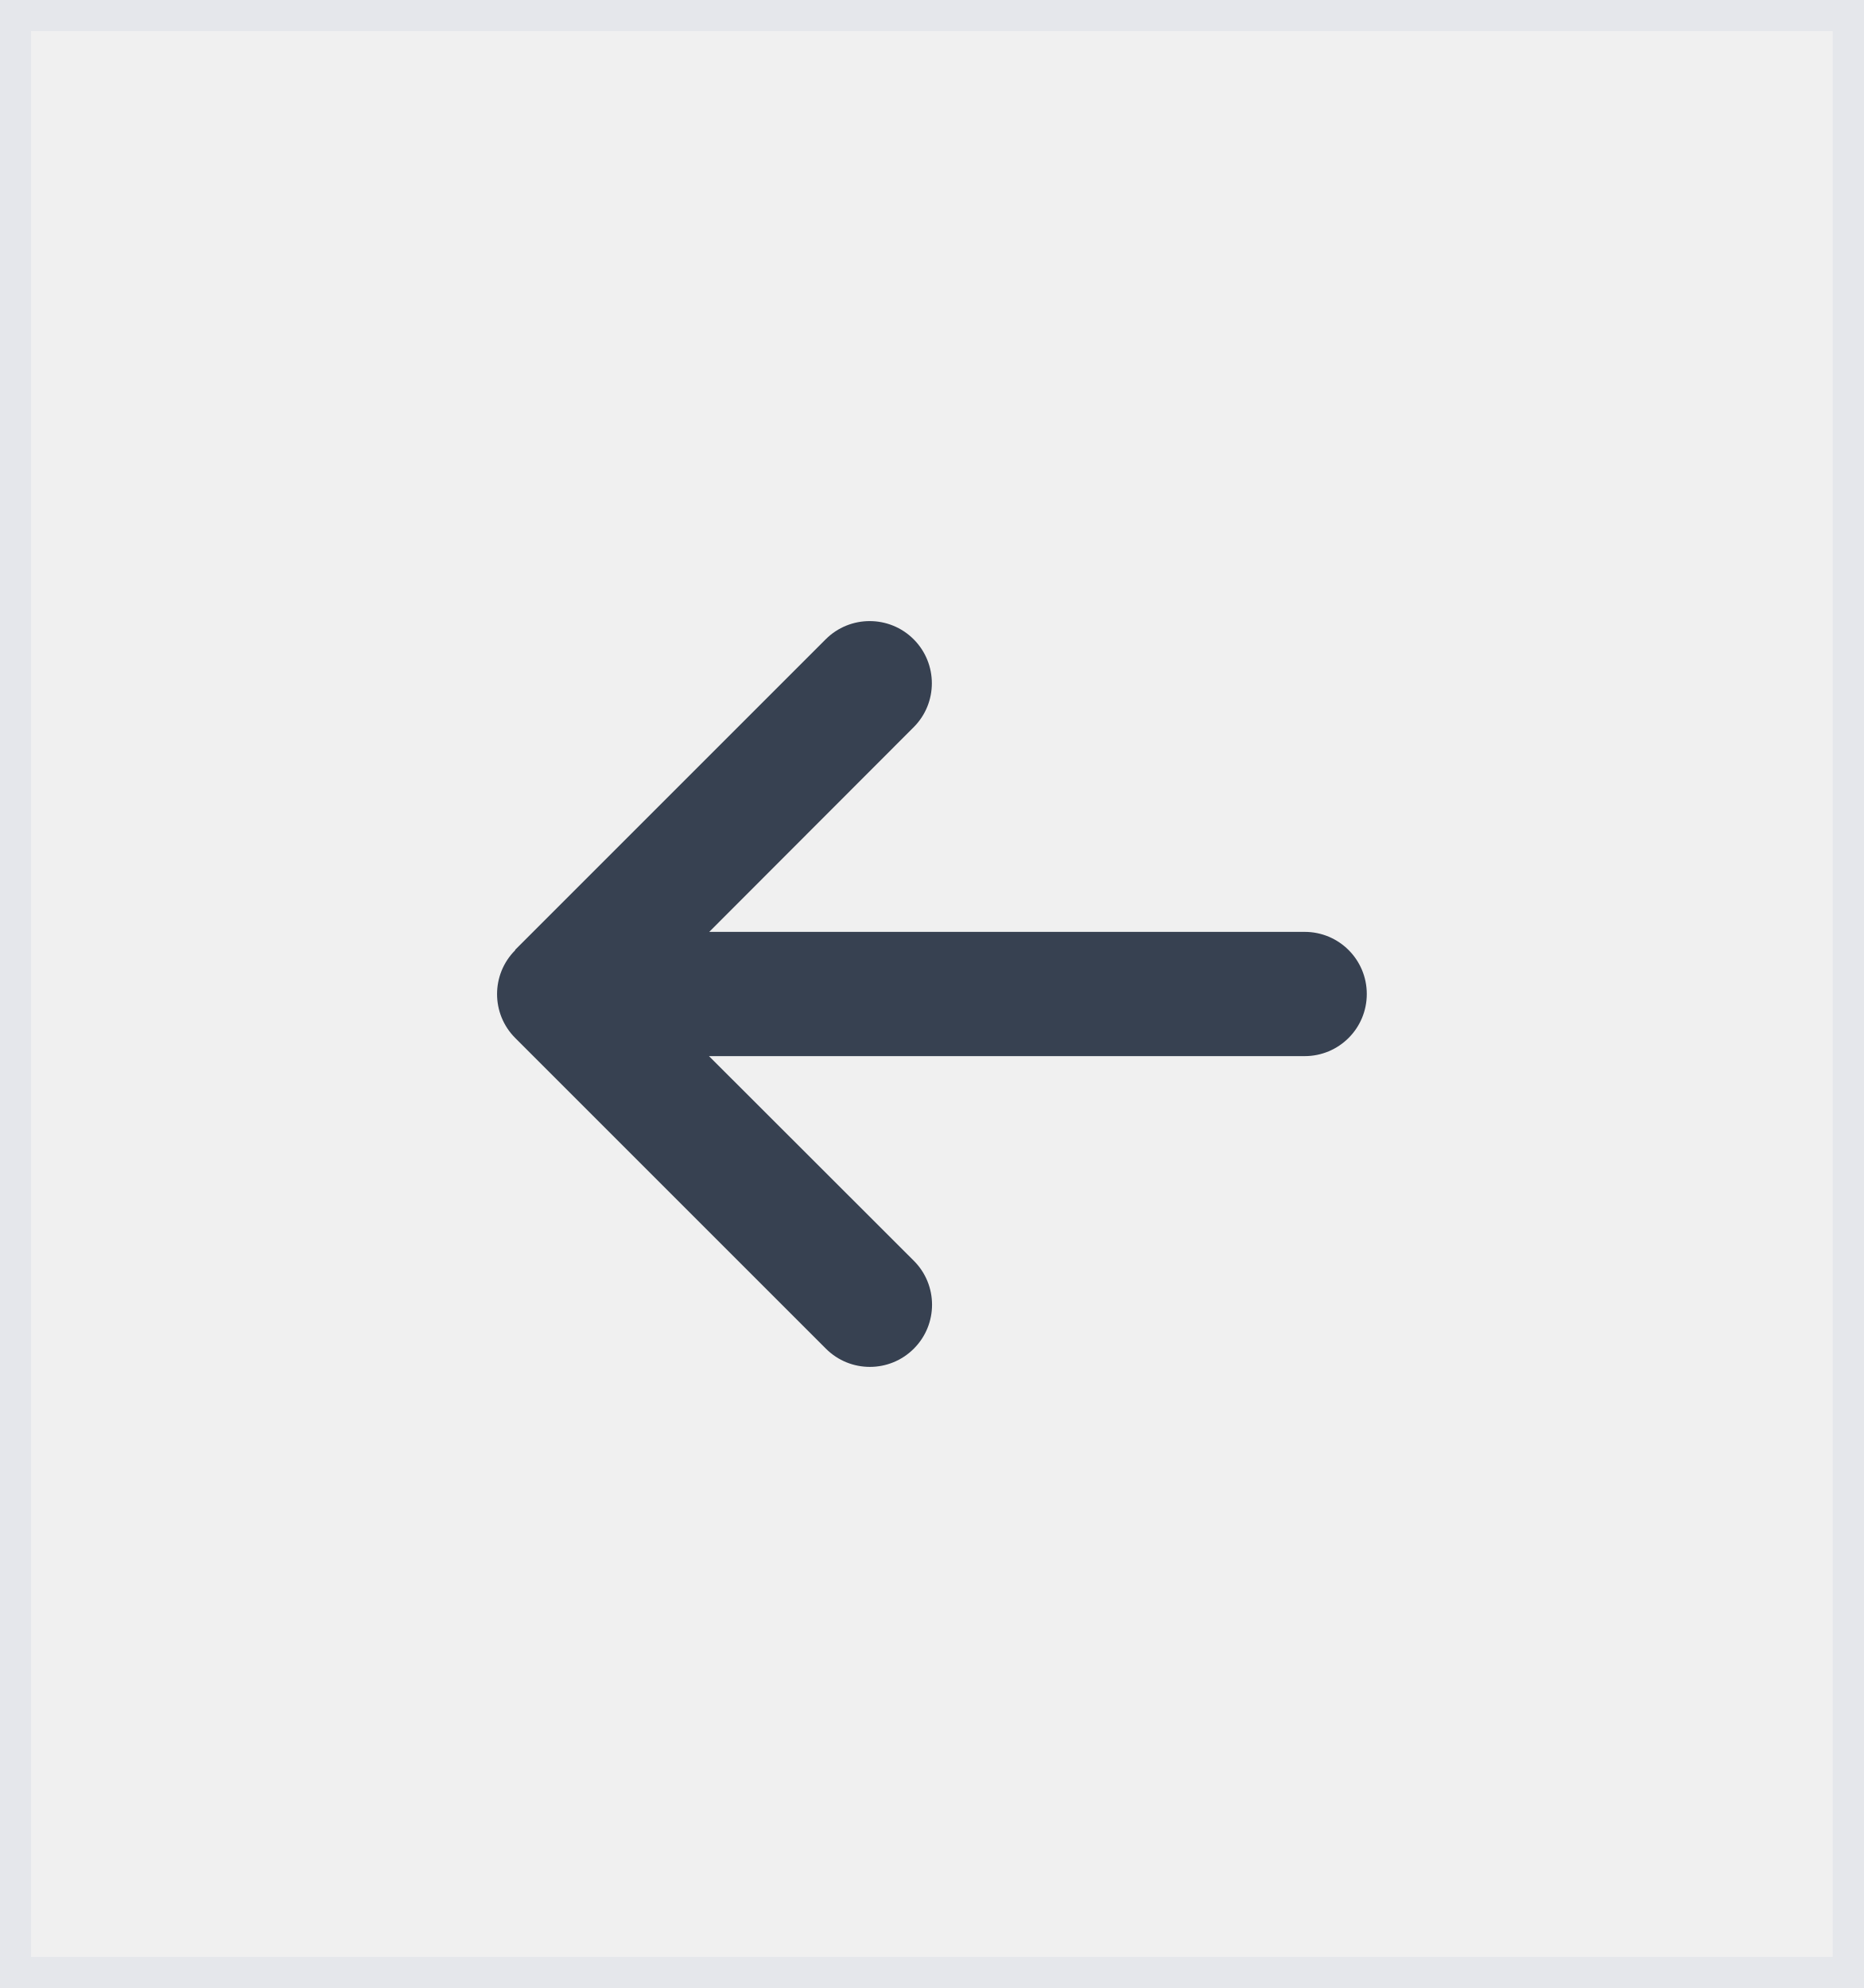
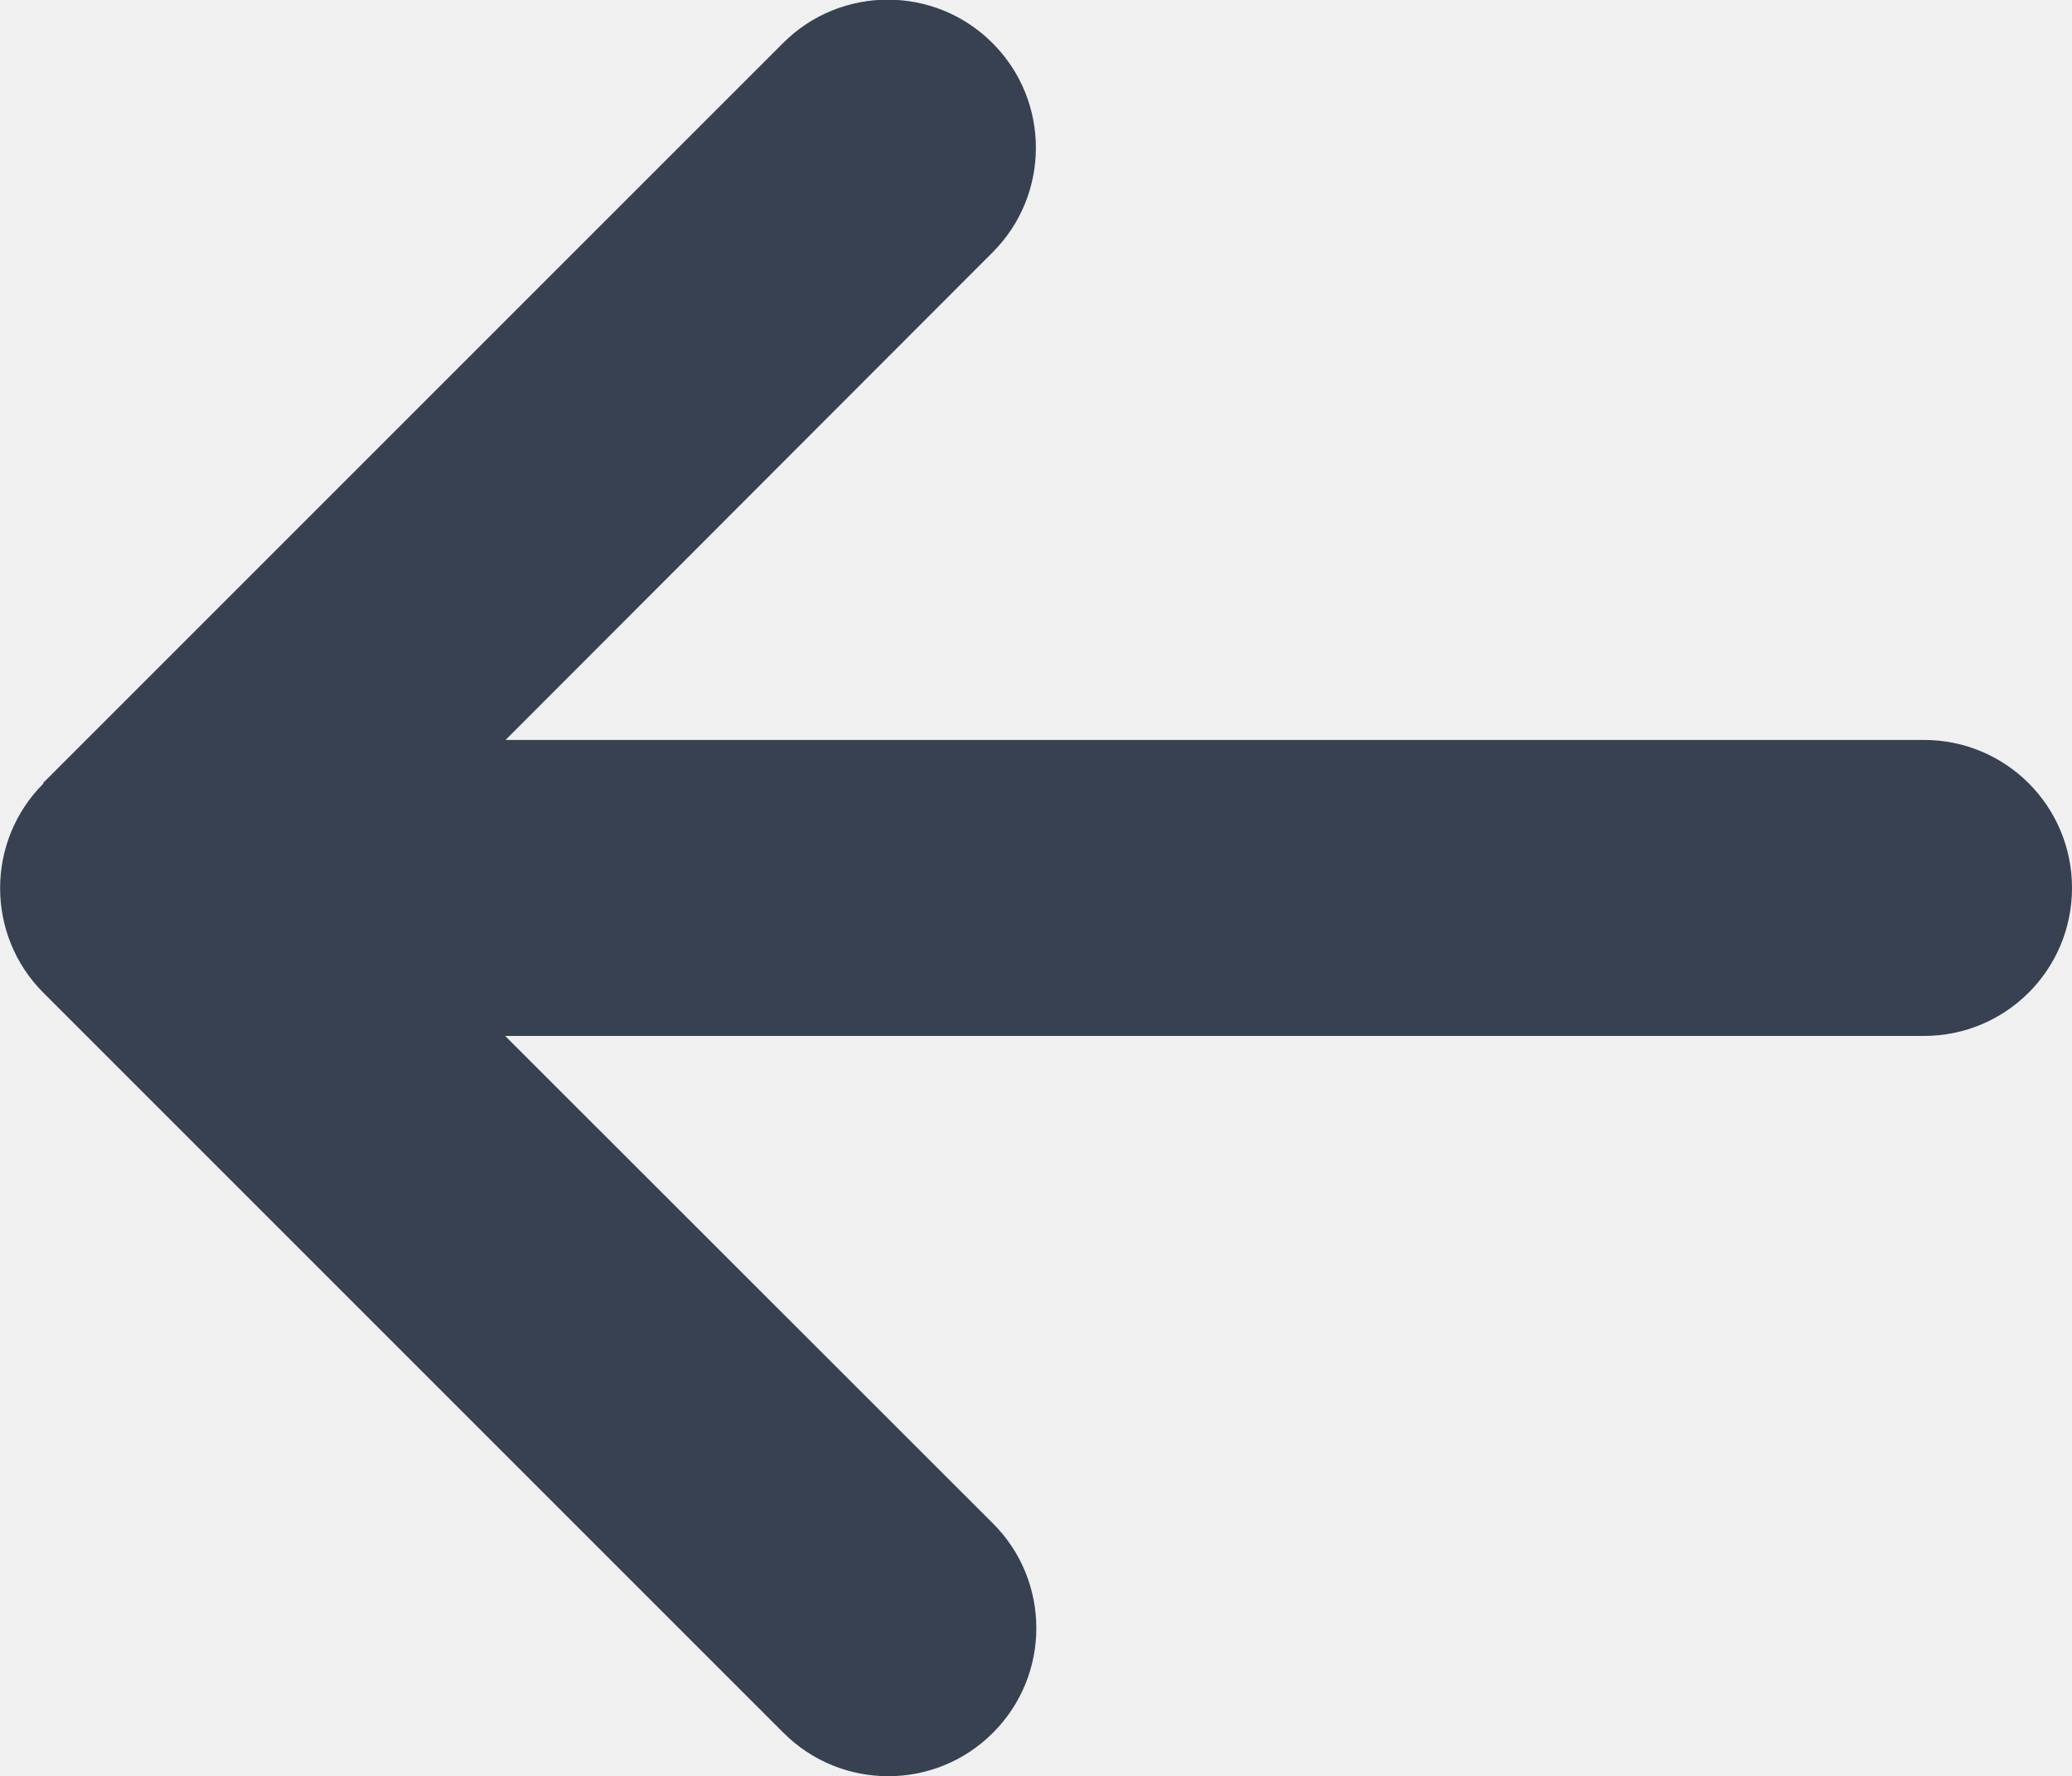
- <svg xmlns="http://www.w3.org/2000/svg" width="30" height="32" viewBox="0 0 30 32" fill="none">
-   <path d="M30 32H0V0H30V32Z" stroke="#E5E7EB" />
-   <g clip-path="url(#clip0_264_4123)">
-     <g clip-path="url(#clip1_264_4123)">
-       <path d="M8.294 15.294C7.903 15.684 7.903 16.319 8.294 16.709L13.294 21.709C13.684 22.1 14.319 22.1 14.709 21.709C15.1 21.319 15.1 20.684 14.709 20.294L11.412 17H21C21.553 17 22 16.553 22 16C22 15.447 21.553 15 21 15H11.416L14.706 11.706C15.097 11.316 15.097 10.681 14.706 10.29C14.316 9.9 13.681 9.9 13.291 10.29L8.291 15.29L8.294 15.294Z" fill="#374151" />
-     </g>
-   </g>
-   <defs>
-     <clipPath id="clip0_264_4123">
-       <rect width="14" height="16" fill="white" transform="translate(8 8)" />
-     </clipPath>
-     <clipPath id="clip1_264_4123">
-       <path d="M8 8H22V24H8V8Z" fill="white" />
-     </clipPath>
-   </defs>
+ <svg xmlns="http://www.w3.org/2000/svg" width="14" height="12" viewBox="0 0 14 12" fill="none">
+   <path d="M0.294 5.294C-0.097 5.684 -0.097 6.319 0.294 6.709L5.294 11.709C5.684 12.1 6.319 12.1 6.709 11.709C7.1 11.319 7.1 10.684 6.709 10.294L3.413 7H13C13.553 7 14 6.553 14 6C14 5.447 13.553 5 13 5H3.416L6.706 1.706C7.097 1.316 7.097 0.681 6.706 0.291C6.316 -0.1 5.681 -0.1 5.291 0.291L0.291 5.291L0.294 5.294Z" fill="#374151" />
</svg>
